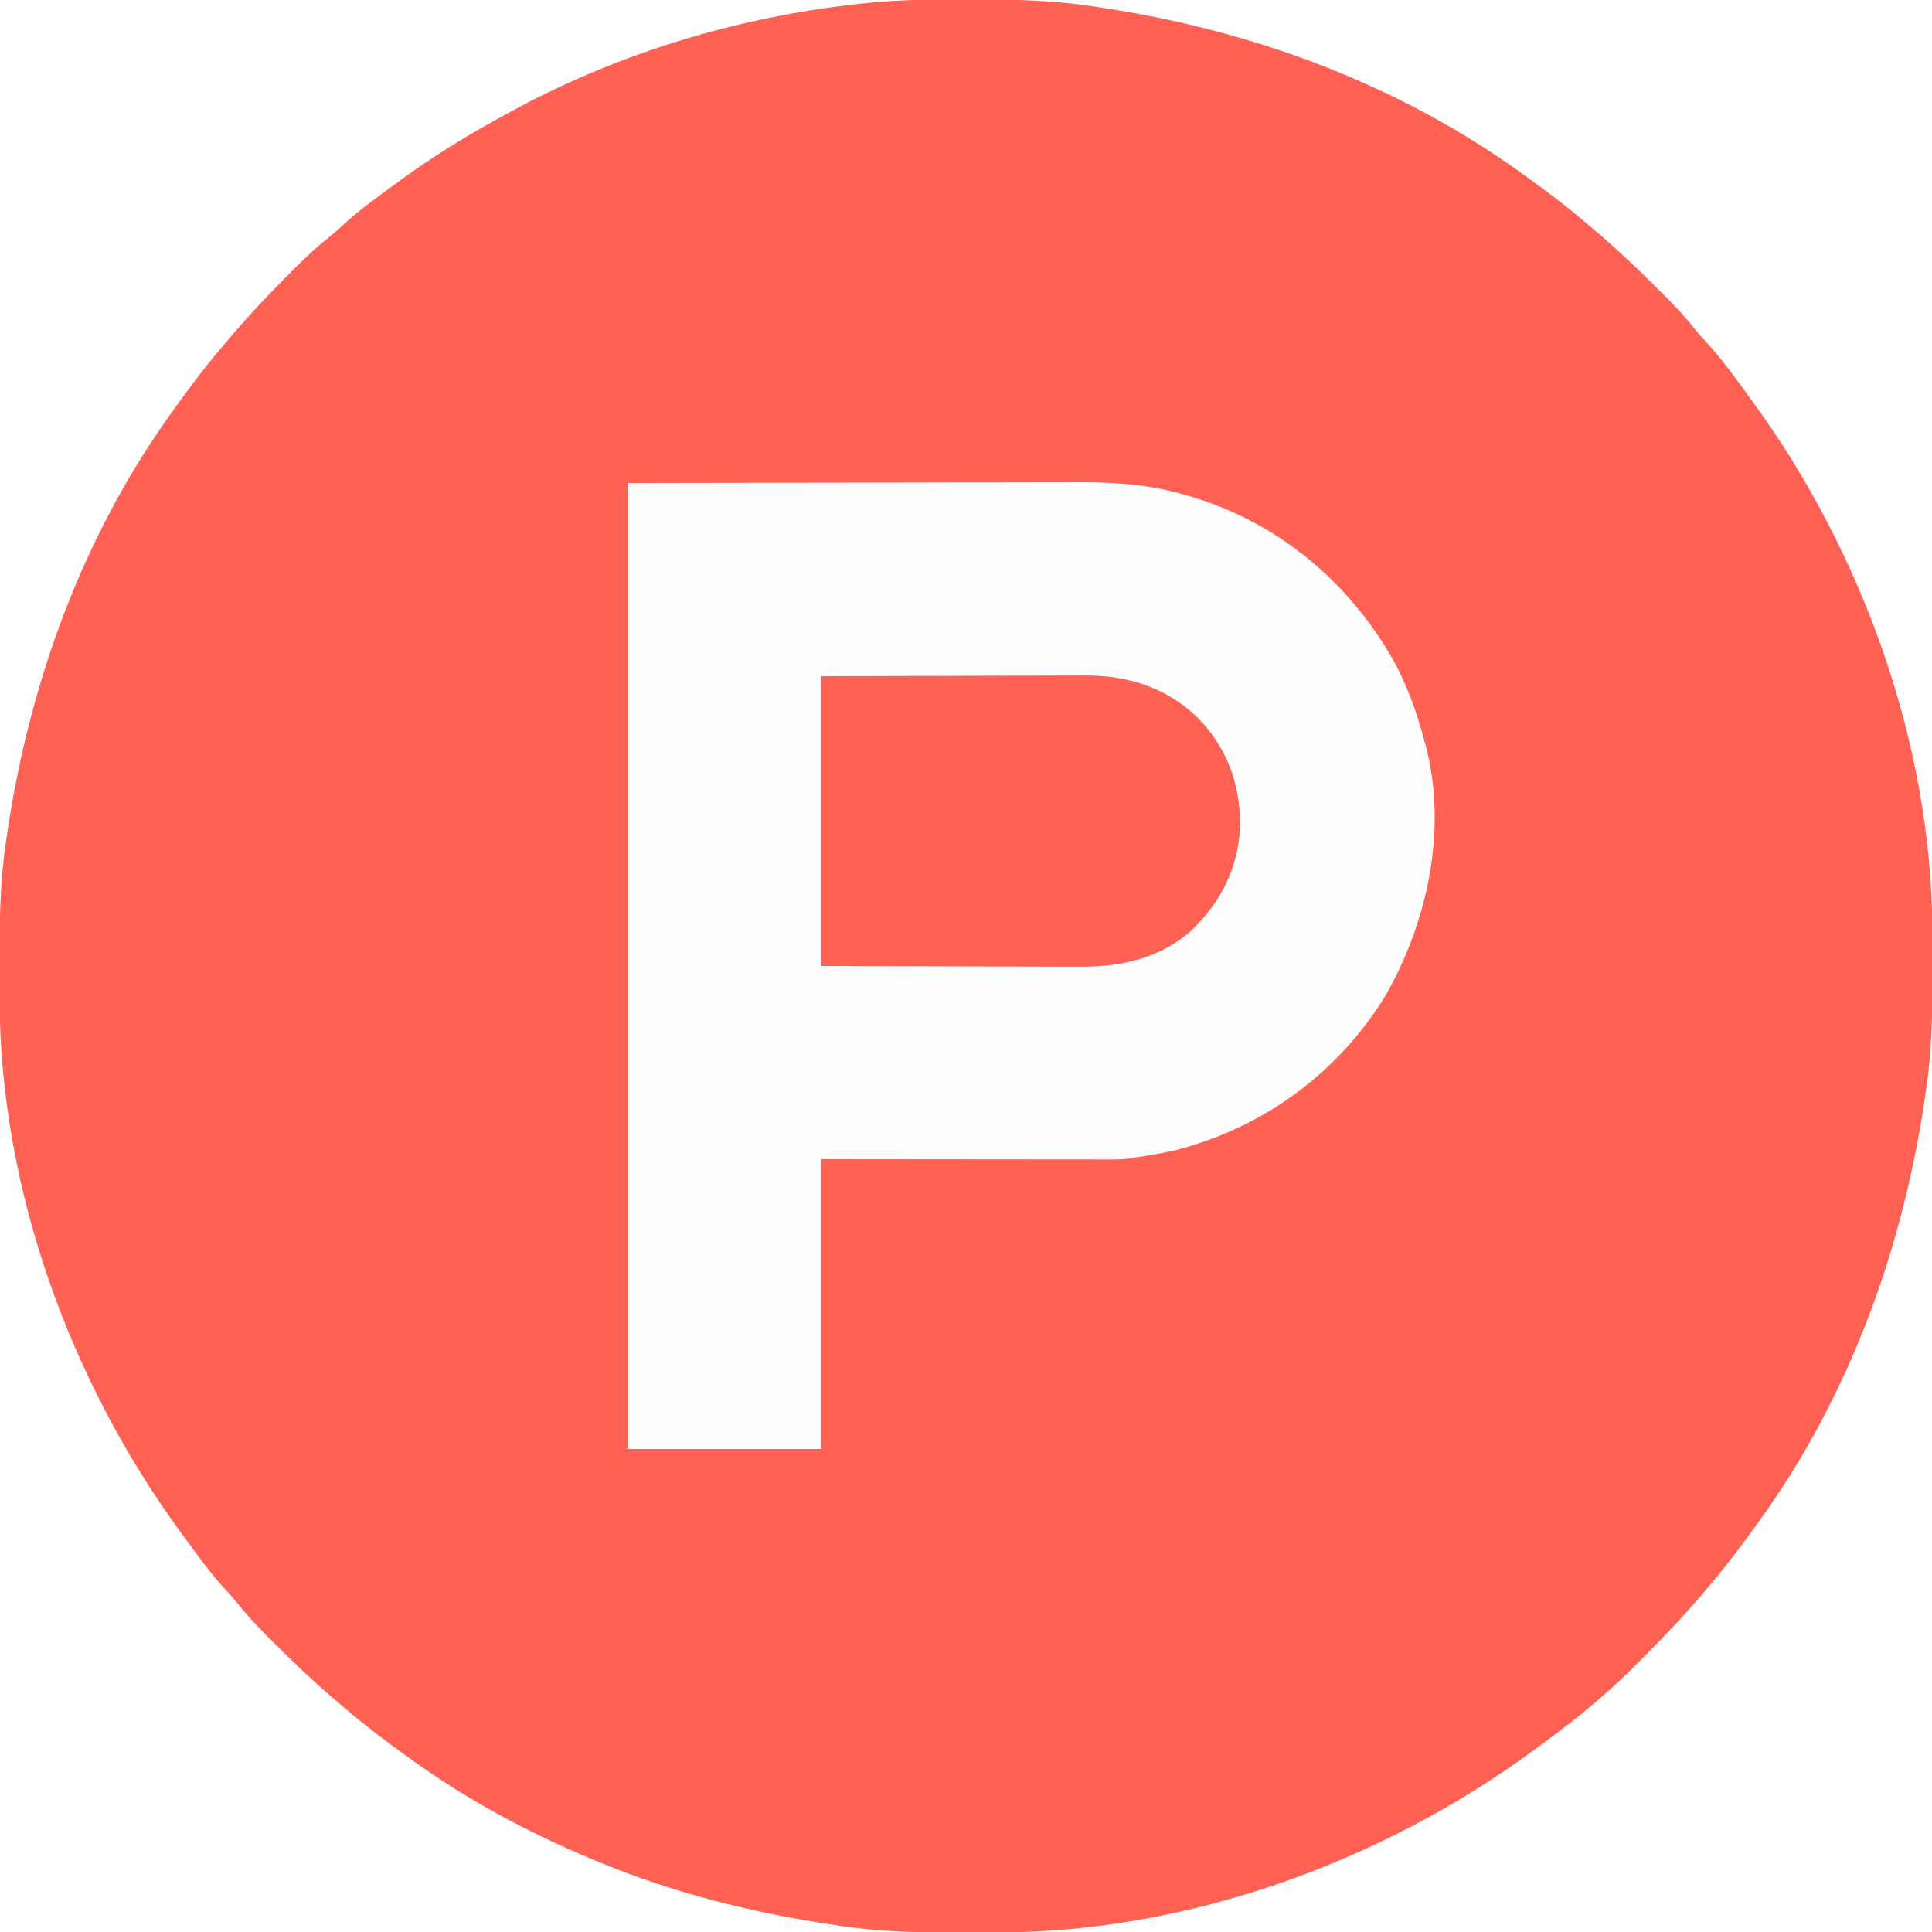
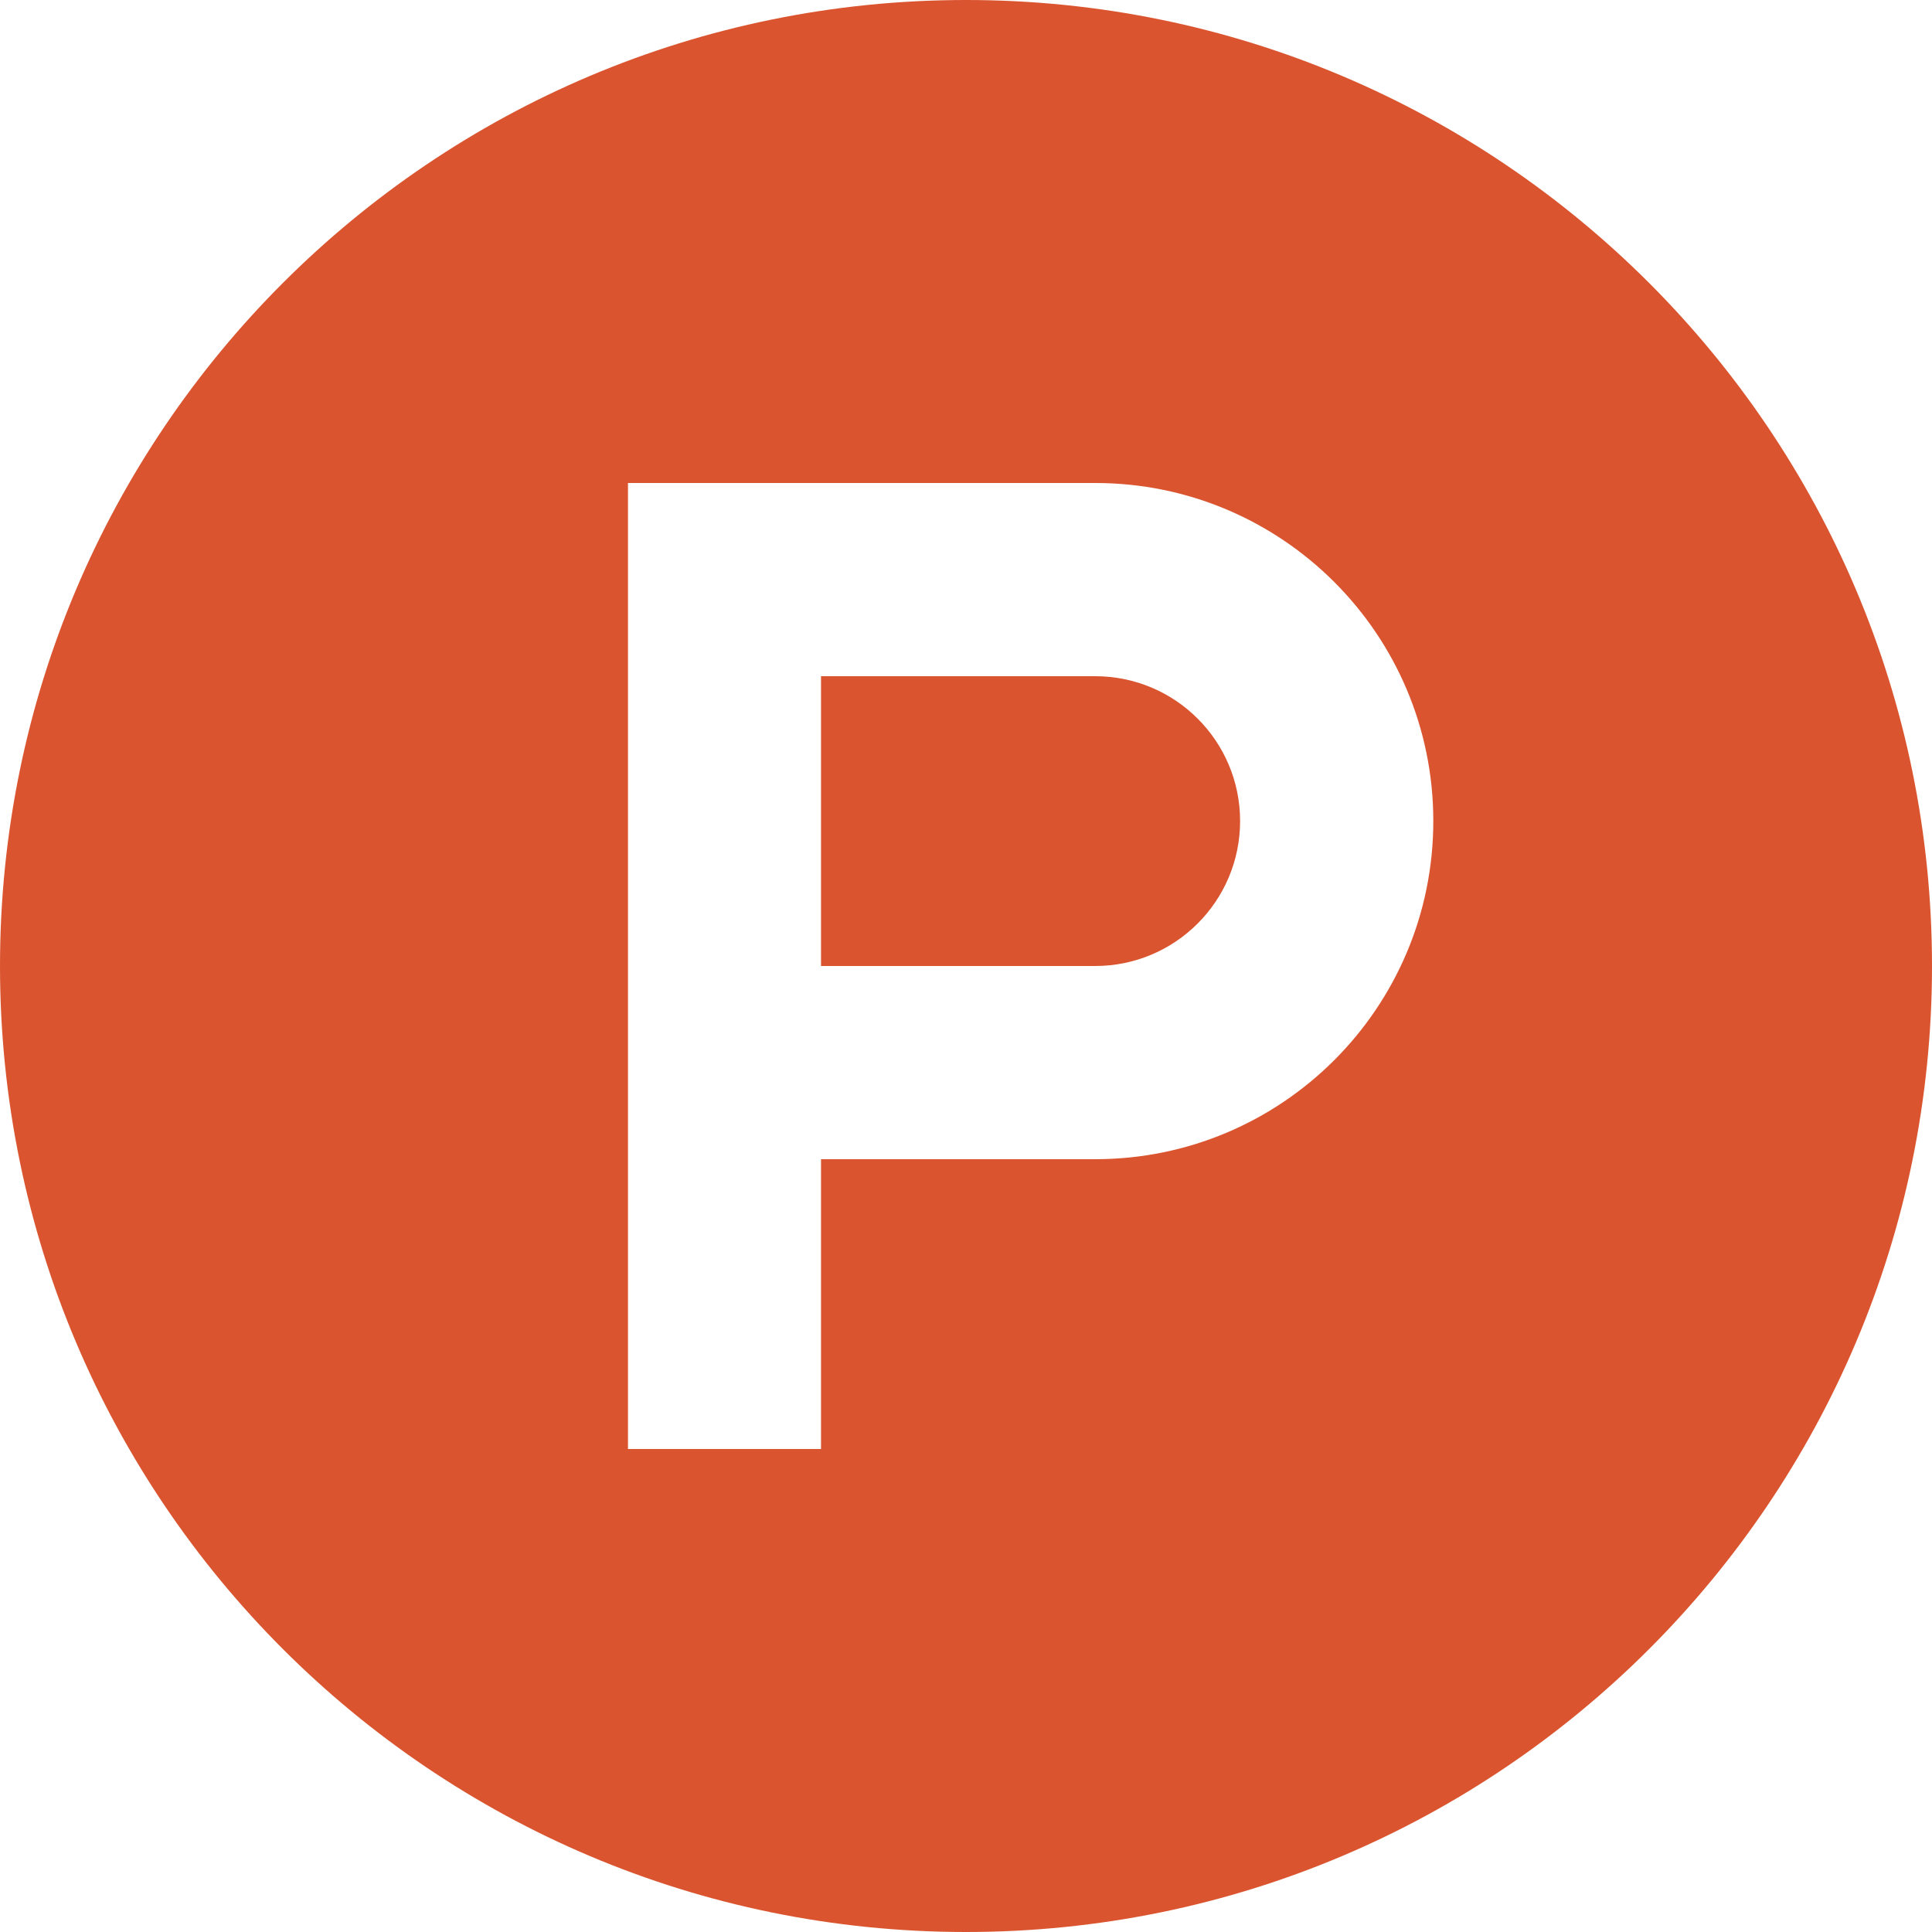
- <svg xmlns="http://www.w3.org/2000/svg" viewBox="0 0 960 960" version="1.1" width="960" height="960">
-   <path d="M0 0 C1.386 0.002 2.773 0.004 4.159 0.007 C23.75 0.048 43.089 0.363 62.5 3.312 C63.937 3.524 65.373 3.736 66.81 3.947 C141.979 15.125 214.52 41.668 276.5 86.312 C277.274 86.87 278.047 87.427 278.844 88.001 C288.292 94.834 297.615 101.756 306.5 109.312 C307.034 109.763 307.568 110.214 308.118 110.678 C309.895 112.177 311.667 113.681 313.438 115.188 C313.963 115.633 314.488 116.079 315.029 116.538 C324.777 124.895 334.088 133.714 343.165 142.792 C344.692 144.317 346.228 145.835 347.764 147.352 C353.385 152.942 358.618 158.665 363.544 164.895 C365.477 167.284 367.511 169.52 369.625 171.75 C376.894 179.742 383.131 188.601 389.5 197.312 C390.041 198.05 390.582 198.787 391.139 199.546 C445.826 274.373 480.359 369.827 480.703 463.055 C480.71 464.329 480.717 465.603 480.725 466.916 C480.744 471.006 480.749 475.097 480.75 479.188 C480.75 480.233 480.75 480.233 480.751 481.3 C480.752 501.783 480.585 522.012 477.5 542.312 C477.288 543.749 477.077 545.186 476.866 546.623 C465.704 621.676 439.238 694.504 394.5 756.312 C393.944 757.083 393.389 757.854 392.816 758.648 C385.979 768.101 379.039 777.405 371.5 786.312 C370.643 787.343 369.786 788.375 368.93 789.406 C358.635 801.764 347.6 813.304 336.25 824.688 C335.73 825.21 335.211 825.732 334.675 826.27 C328.798 832.171 322.859 837.926 316.5 843.312 C315.536 844.158 314.572 845.004 313.578 845.875 C303.929 854.191 293.773 861.789 283.5 869.312 C282.767 869.851 282.035 870.389 281.28 870.943 C206.422 925.649 111.038 960.171 17.758 960.516 C16.484 960.523 15.209 960.53 13.897 960.537 C9.806 960.557 5.716 960.562 1.625 960.562 C0.579 960.563 0.579 960.563 -0.487 960.563 C-20.97 960.565 -41.2 960.397 -61.5 957.312 C-62.937 957.101 -64.373 956.889 -65.81 956.678 C-105.987 950.703 -144.932 940.895 -182.5 925.312 C-183.525 924.889 -184.549 924.465 -185.605 924.029 C-217.226 910.827 -247.717 894.422 -275.5 874.312 C-276.271 873.757 -277.041 873.201 -277.835 872.628 C-287.286 865.793 -296.612 858.871 -305.5 851.312 C-306.034 850.862 -306.568 850.411 -307.118 849.947 C-308.895 848.448 -310.667 846.944 -312.438 845.438 C-312.963 844.992 -313.488 844.546 -314.029 844.087 C-323.777 835.73 -333.088 826.911 -342.165 817.833 C-343.692 816.308 -345.228 814.79 -346.764 813.273 C-352.385 807.683 -357.618 801.96 -362.544 795.73 C-364.477 793.341 -366.511 791.105 -368.625 788.875 C-375.894 780.883 -382.131 772.024 -388.5 763.312 C-389.041 762.575 -389.582 761.838 -390.139 761.079 C-444.826 686.252 -479.359 590.798 -479.703 497.57 C-479.71 496.296 -479.717 495.022 -479.725 493.709 C-479.744 489.619 -479.749 485.528 -479.75 481.438 C-479.75 480.74 -479.751 480.043 -479.751 479.325 C-479.752 458.842 -479.585 438.613 -476.5 418.312 C-476.288 416.876 -476.077 415.439 -475.866 414.002 C-464.704 338.949 -438.238 266.121 -393.5 204.312 C-392.944 203.542 -392.389 202.771 -391.816 201.977 C-384.981 192.526 -378.059 183.2 -370.5 174.312 C-370.049 173.779 -369.599 173.245 -369.135 172.694 C-367.635 170.918 -366.131 169.146 -364.625 167.375 C-364.179 166.85 -363.734 166.325 -363.275 165.784 C-354.917 156.035 -346.099 146.724 -337.021 137.648 C-335.495 136.12 -333.978 134.585 -332.461 133.049 C-326.87 127.427 -321.148 122.195 -314.918 117.269 C-312.528 115.335 -310.293 113.301 -308.062 111.188 C-300.07 103.918 -291.211 97.681 -282.5 91.312 C-281.763 90.772 -281.026 90.231 -280.267 89.673 C-263.81 77.646 -246.419 67.011 -228.5 57.312 C-227.292 56.65 -227.292 56.65 -226.061 55.975 C-172.876 26.923 -113.705 8.964 -53.5 2.312 C-52.73 2.226 -51.961 2.14 -51.168 2.051 C-34.116 0.199 -17.14 -0.049 0 0 Z " fill="#FF6154" transform="translate(479.5,-0.3125)" />
-   <path d="M0 0 C40.198 -0.062 80.396 -0.124 121.812 -0.188 C134.482 -0.215 147.152 -0.242 160.206 -0.27 C175.736 -0.284 175.736 -0.284 183.017 -0.286 C188.078 -0.289 193.139 -0.3 198.199 -0.317 C204.674 -0.337 211.148 -0.343 217.623 -0.339 C219.987 -0.34 222.351 -0.346 224.715 -0.358 C241.774 -0.438 258.171 0.722 274.688 5.312 C275.465 5.524 276.242 5.736 277.042 5.954 C321.731 18.475 357.899 48.349 380.613 88.512 C387.589 101.318 392.307 114.935 396 129 C396.335 130.201 396.335 130.201 396.676 131.426 C407.206 172.824 397.171 218.603 376.289 254.98 C352.727 293.31 315.654 320.361 272.125 331.5 C265.809 332.985 259.407 334.001 253 335 C252.067 335.174 251.133 335.349 250.172 335.529 C246.911 336.013 243.841 336.123 240.546 336.12 C239.267 336.122 237.988 336.123 236.671 336.124 C235.266 336.121 233.862 336.117 232.458 336.114 C230.969 336.113 229.48 336.113 227.992 336.114 C223.961 336.114 219.931 336.108 215.9 336.101 C211.684 336.095 207.468 336.095 203.252 336.093 C195.273 336.09 187.294 336.082 179.315 336.072 C168.53 336.059 157.744 336.053 146.959 336.048 C129.973 336.038 112.986 336.018 96 336 C96 383.52 96 431.04 96 480 C64.32 480 32.64 480 0 480 C0 321.6 0 163.2 0 0 Z " fill="#FFFEFE" transform="translate(312,240)" />
-   <path d="M0 0 C34.928 -0.093 34.928 -0.093 70.562 -0.188 C81.556 -0.228 81.556 -0.228 92.772 -0.27 C101.781 -0.284 101.781 -0.284 106.01 -0.286 C108.939 -0.289 111.867 -0.3 114.796 -0.317 C118.55 -0.338 122.303 -0.343 126.057 -0.339 C128.06 -0.341 130.063 -0.356 132.066 -0.373 C152.96 -0.303 172.133 5.913 187.25 20.75 C201.345 35.134 207.884 52.59 208.25 72.562 C207.827 94.349 199.311 111.607 183.629 126.715 C167.801 140.473 148.581 144.512 128.17 144.341 C126.737 144.34 125.303 144.34 123.869 144.342 C120.081 144.342 116.292 144.325 112.504 144.304 C108.93 144.287 105.355 144.286 101.781 144.284 C91.375 144.268 80.969 144.226 70.562 144.188 C47.277 144.126 23.991 144.064 0 144 C0 96.48 0 48.96 0 0 Z " fill="#FF6154" transform="translate(408,336)" />
+ <svg xmlns="http://www.w3.org/2000/svg" fill="#DA552F" role="img" viewBox="0 0 24 24">
+   <path d="M13.604 8.4h-3.405V12h3.405c.995 0 1.801-.806 1.801-1.801 0-.993-.805-1.799-1.801-1.799zM12 0C5.372 0 0 5.372 0 12s5.372 12 12 12 12-5.372 12-12S18.628 0 12 0zm1.604 14.4h-3.405V18H7.801V6h5.804c2.319 0 4.2 1.88 4.2 4.199 0 2.321-1.881 4.201-4.201 4.201z" />
</svg>
